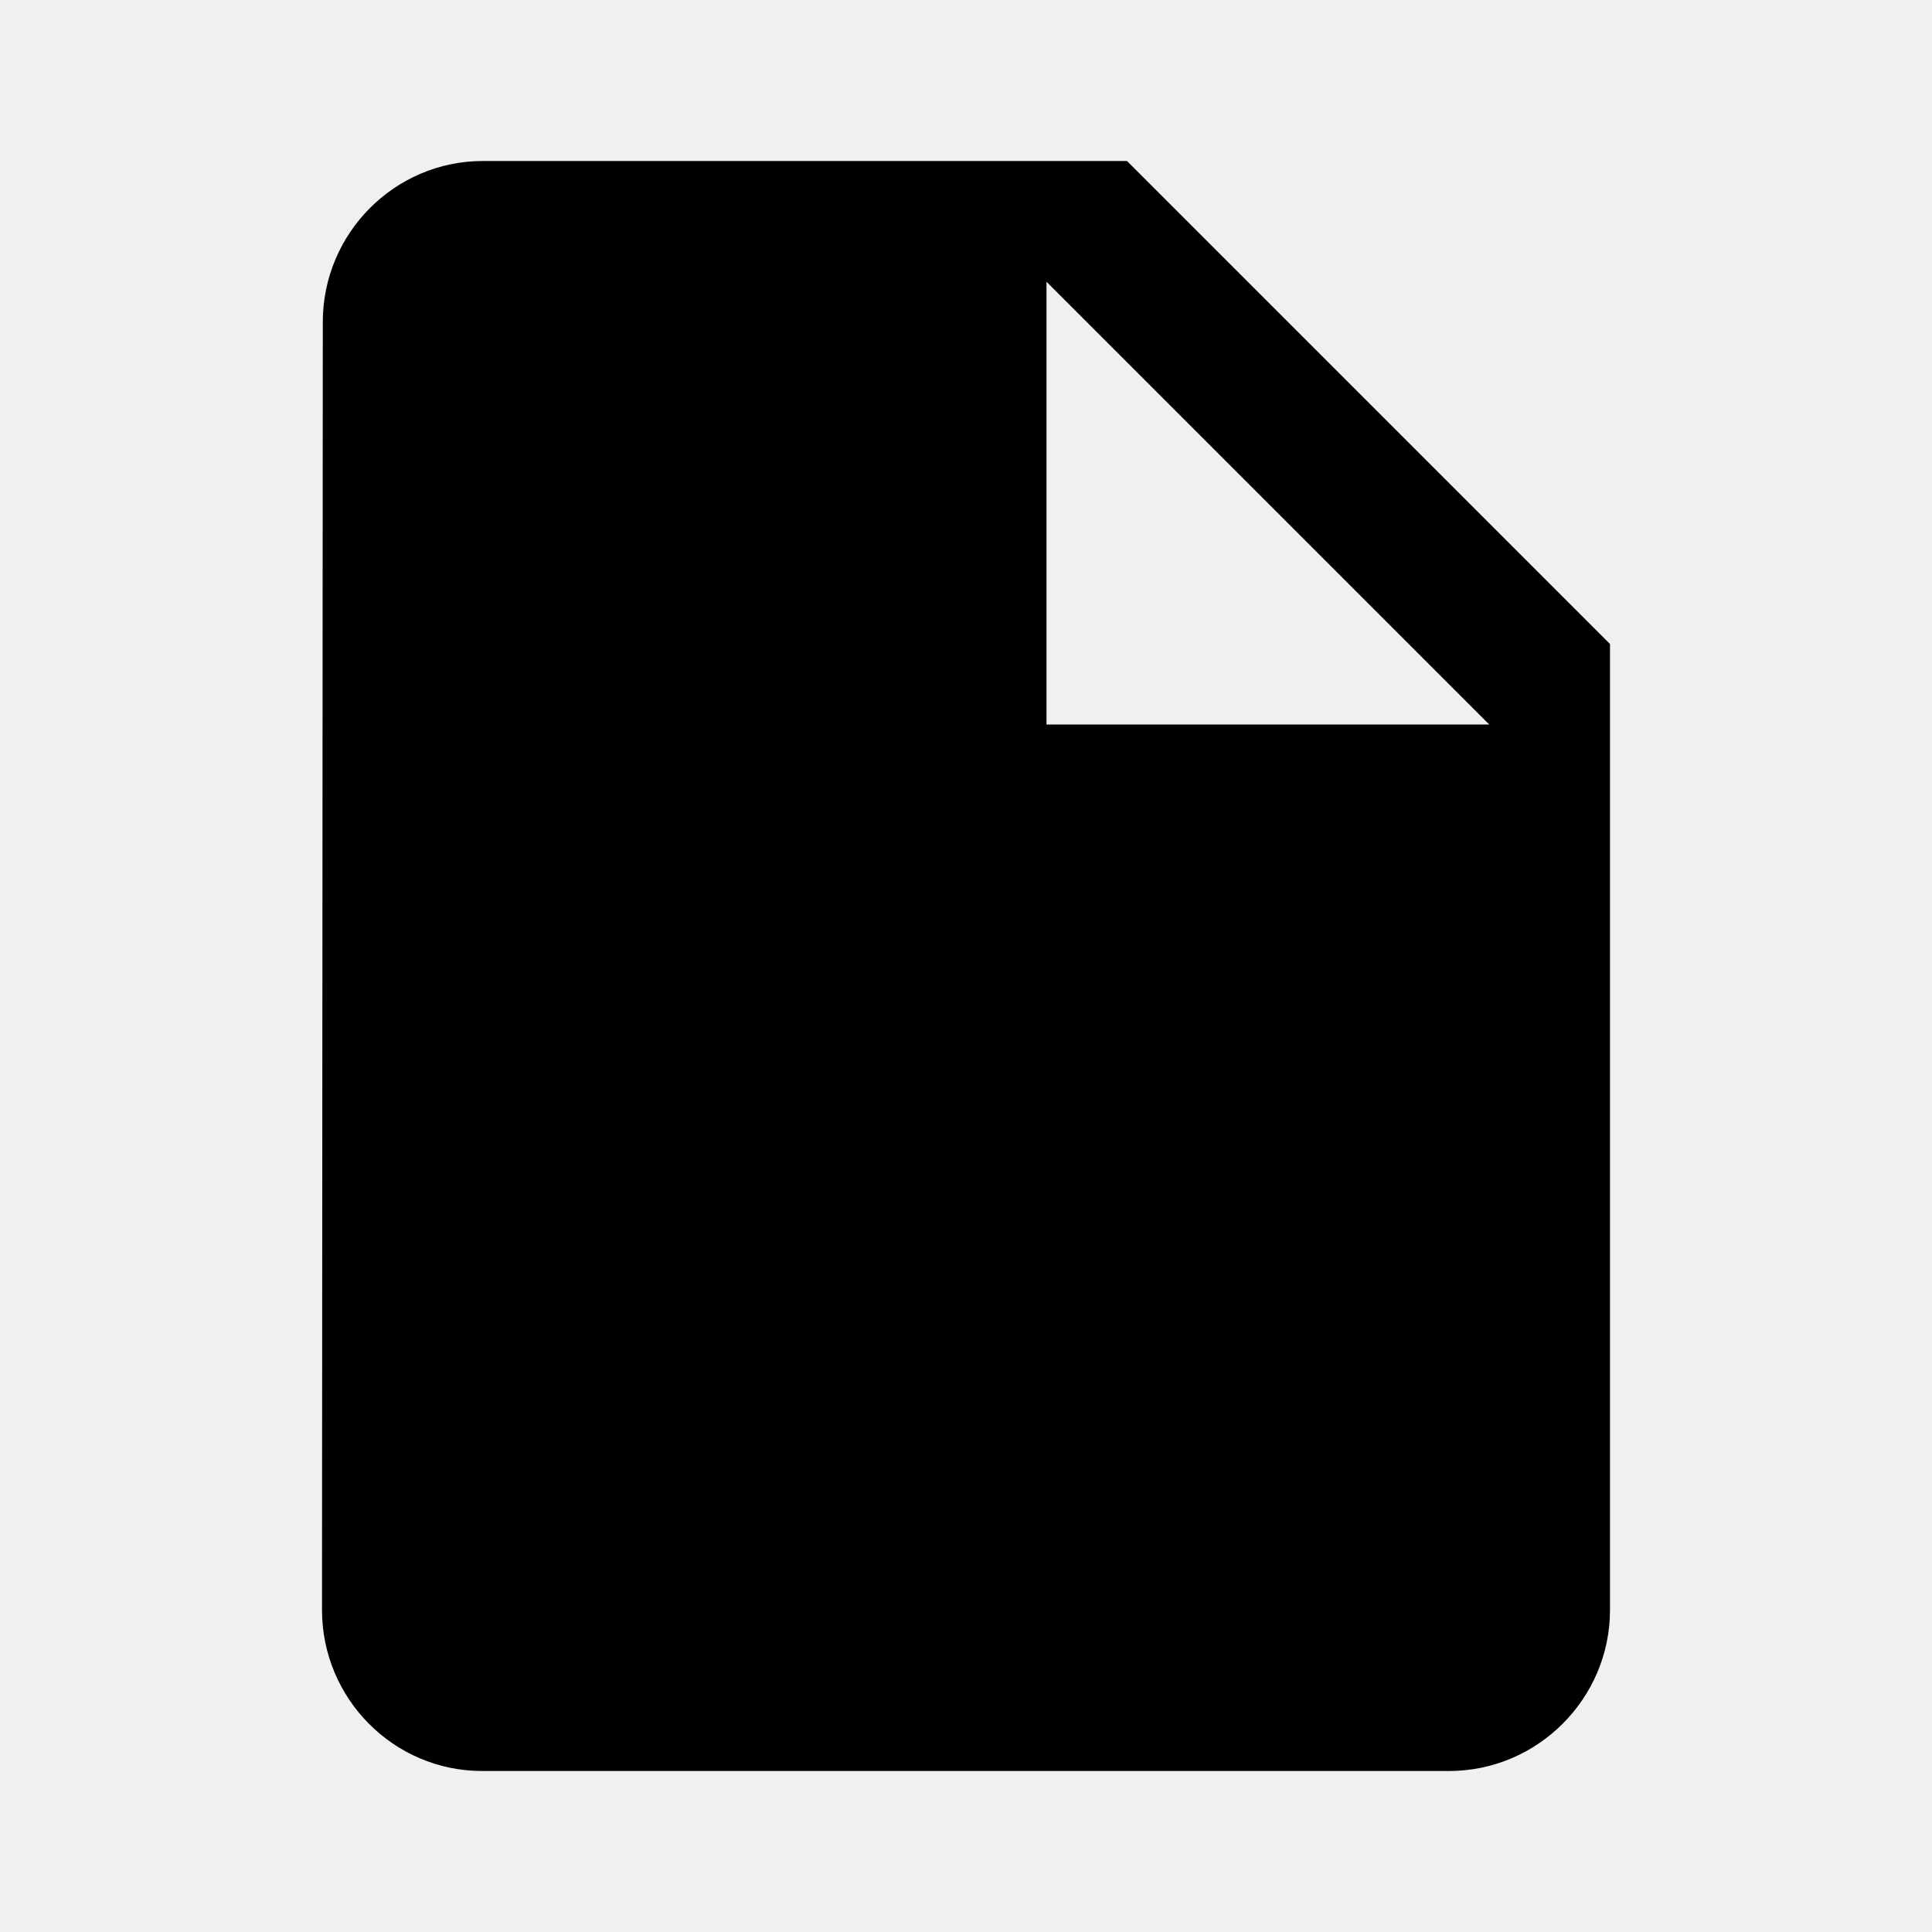
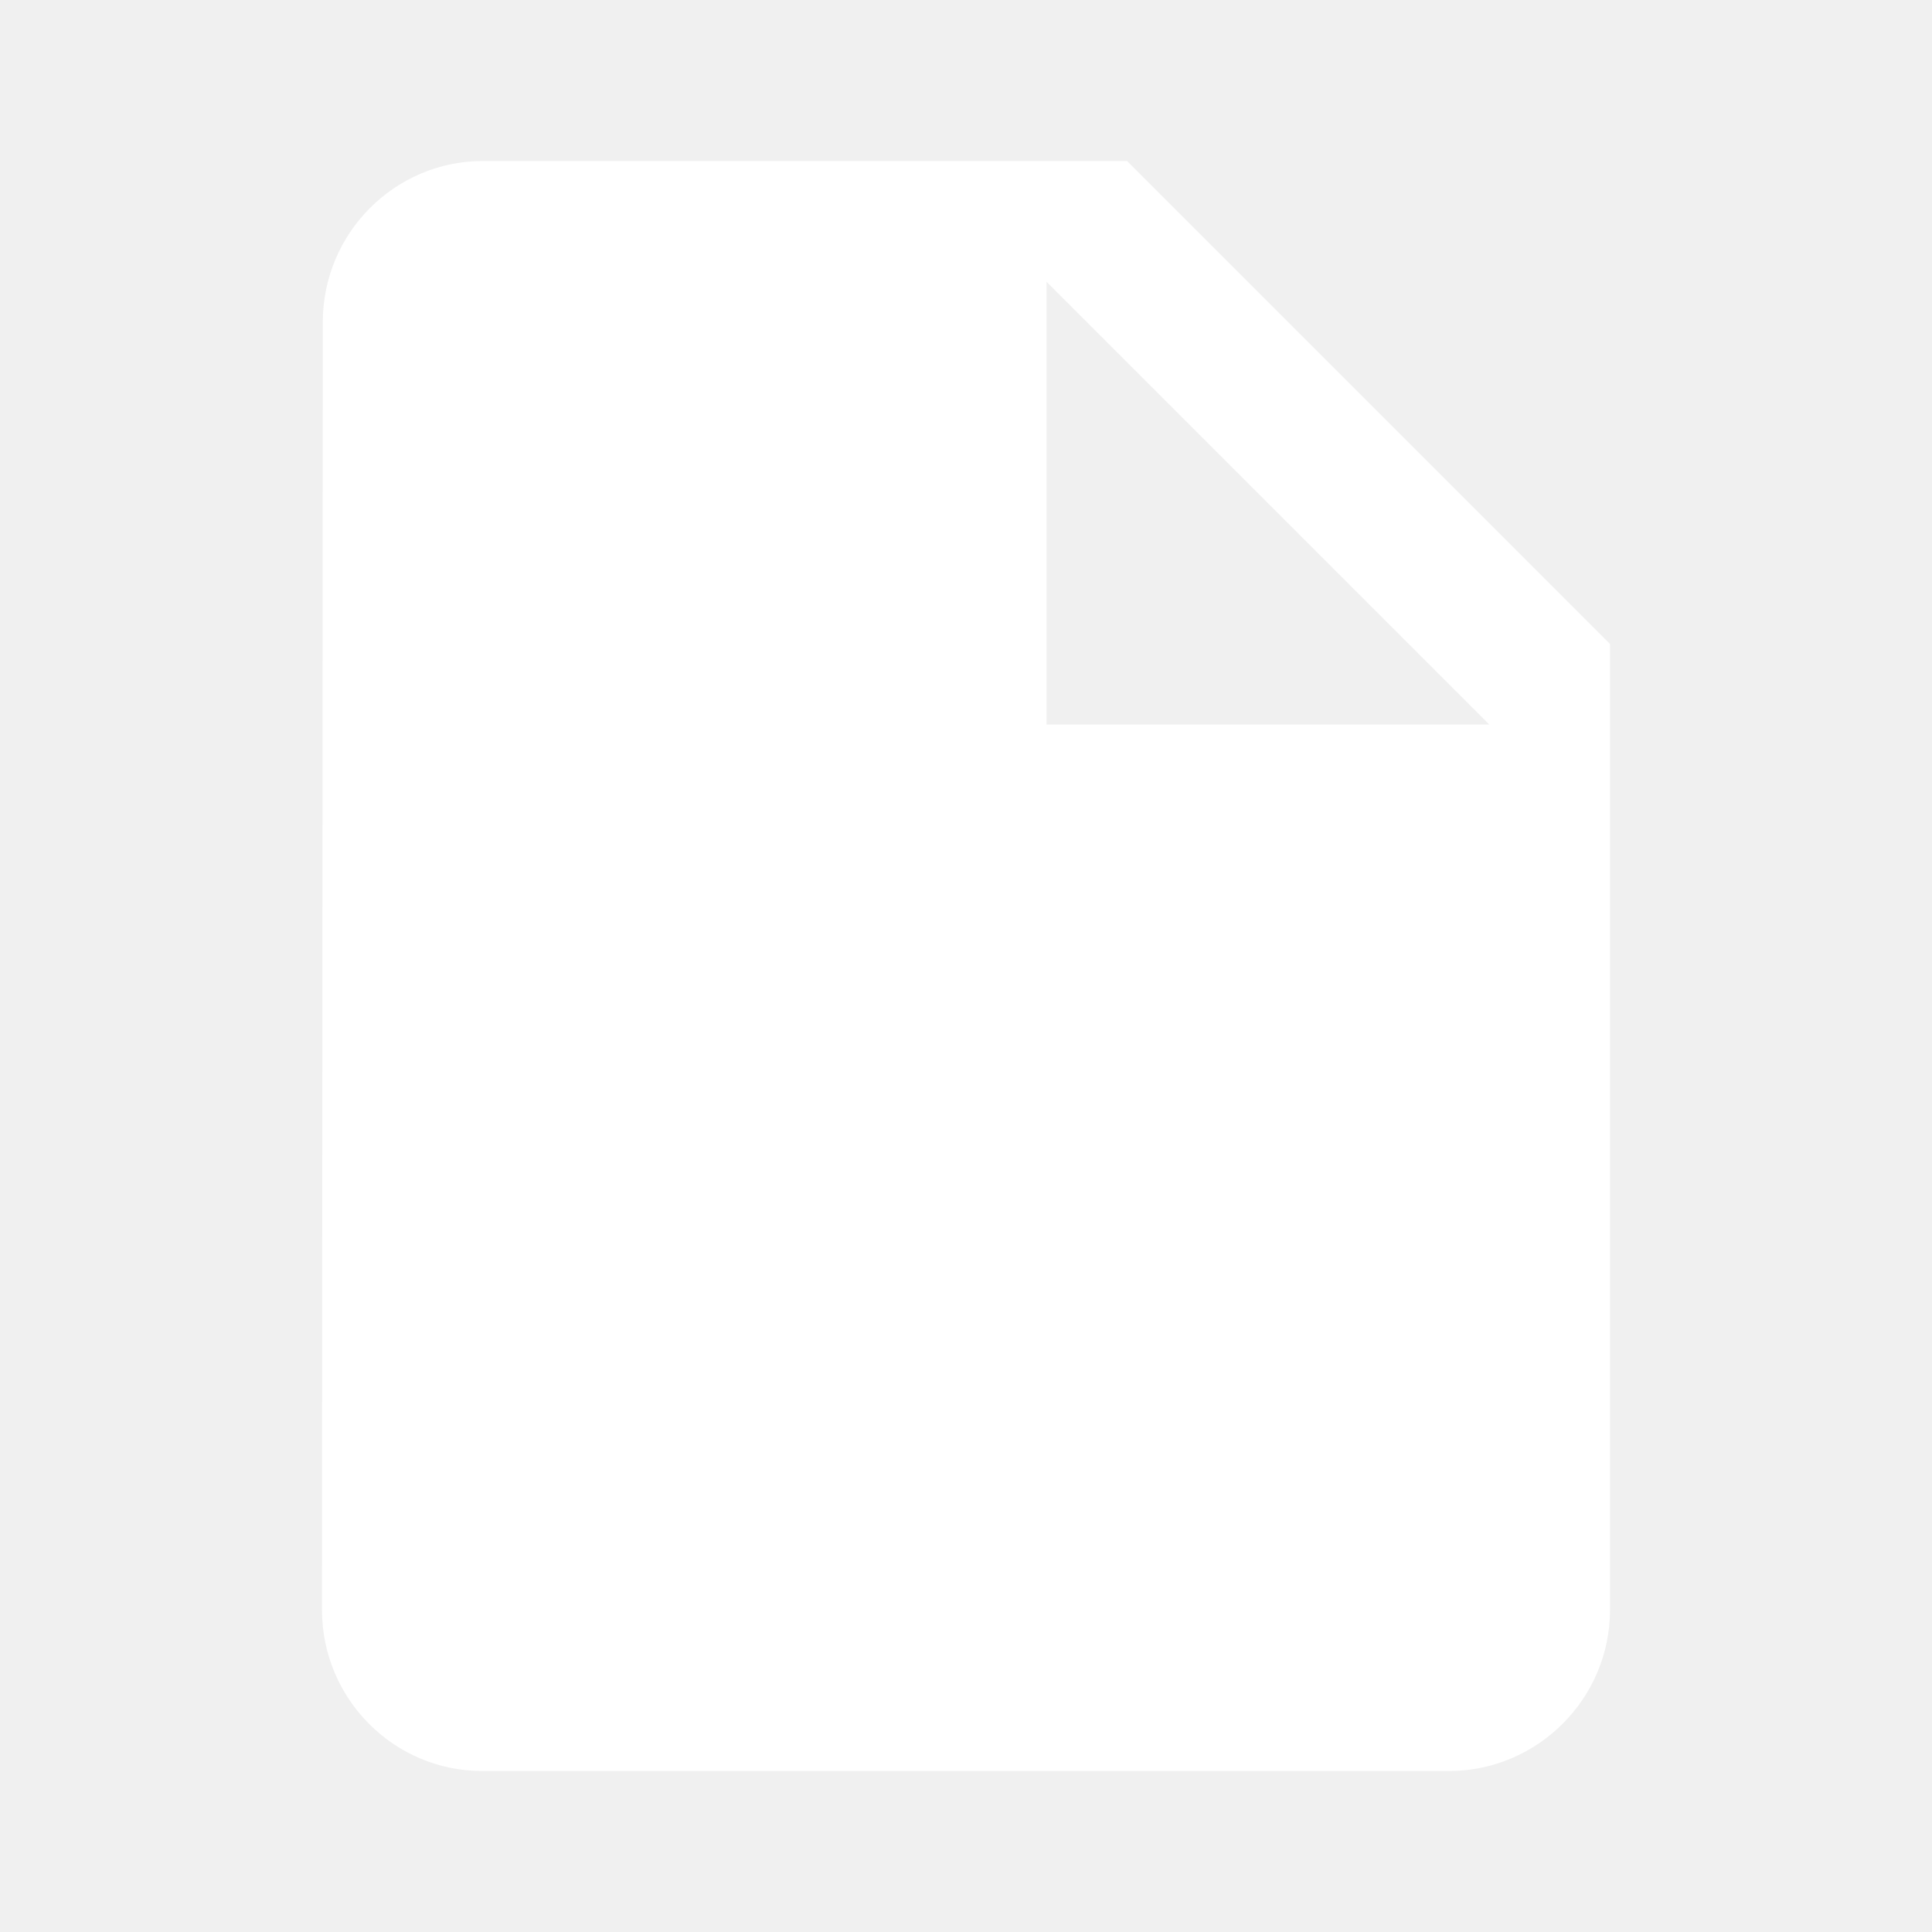
<svg xmlns="http://www.w3.org/2000/svg" width="24" height="24" viewBox="0 0 24 24">
-   <path d="M6 2c-1.1 0-1.99.9-1.99 2L4 20c0 1.1.89 2 1.99 2H18c1.1 0 2-.9 2-2V8l-6-6H6zm7 7V3.5L18.5 9H13z" />
+   <path fill="#ffffff" d="M6 2c-1.1 0-1.99.9-1.99 2L4 20c0 1.1.89 2 1.99 2H18c1.1 0 2-.9 2-2V8l-6-6H6zm7 7V3.5L18.5 9H13z" />
  <path d="M0 0h24v24H0z" fill="none" />
</svg>
